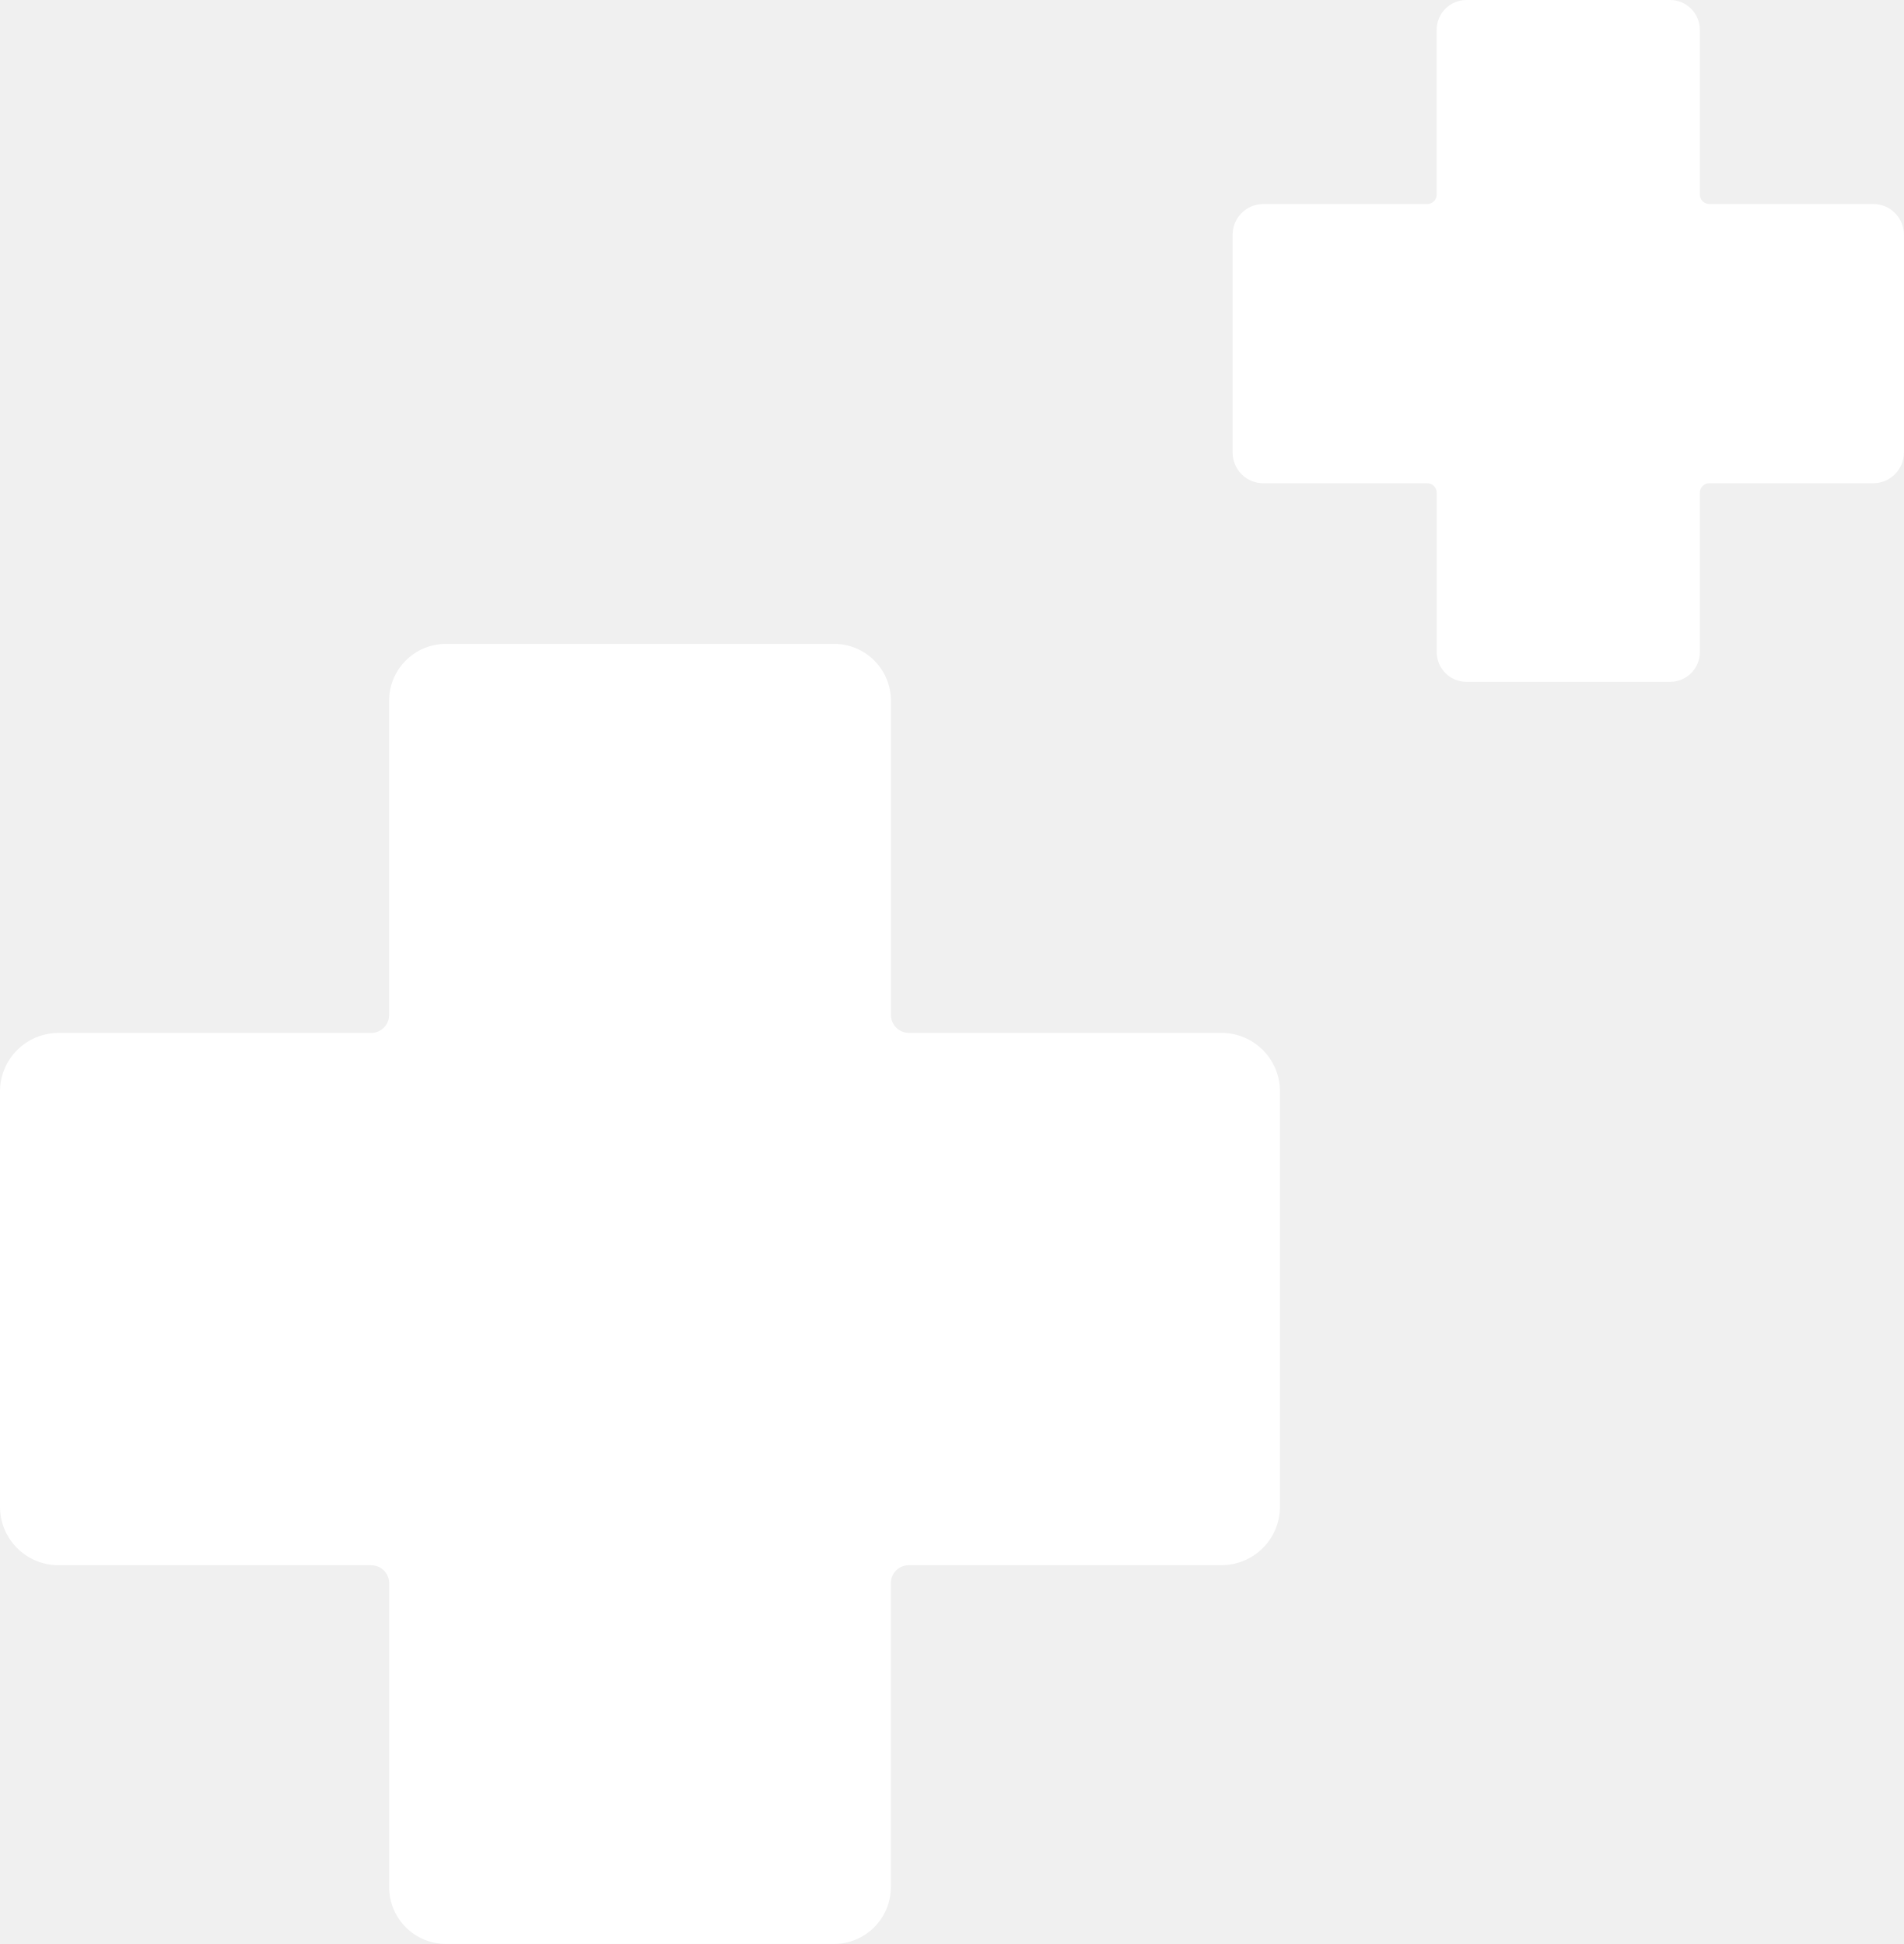
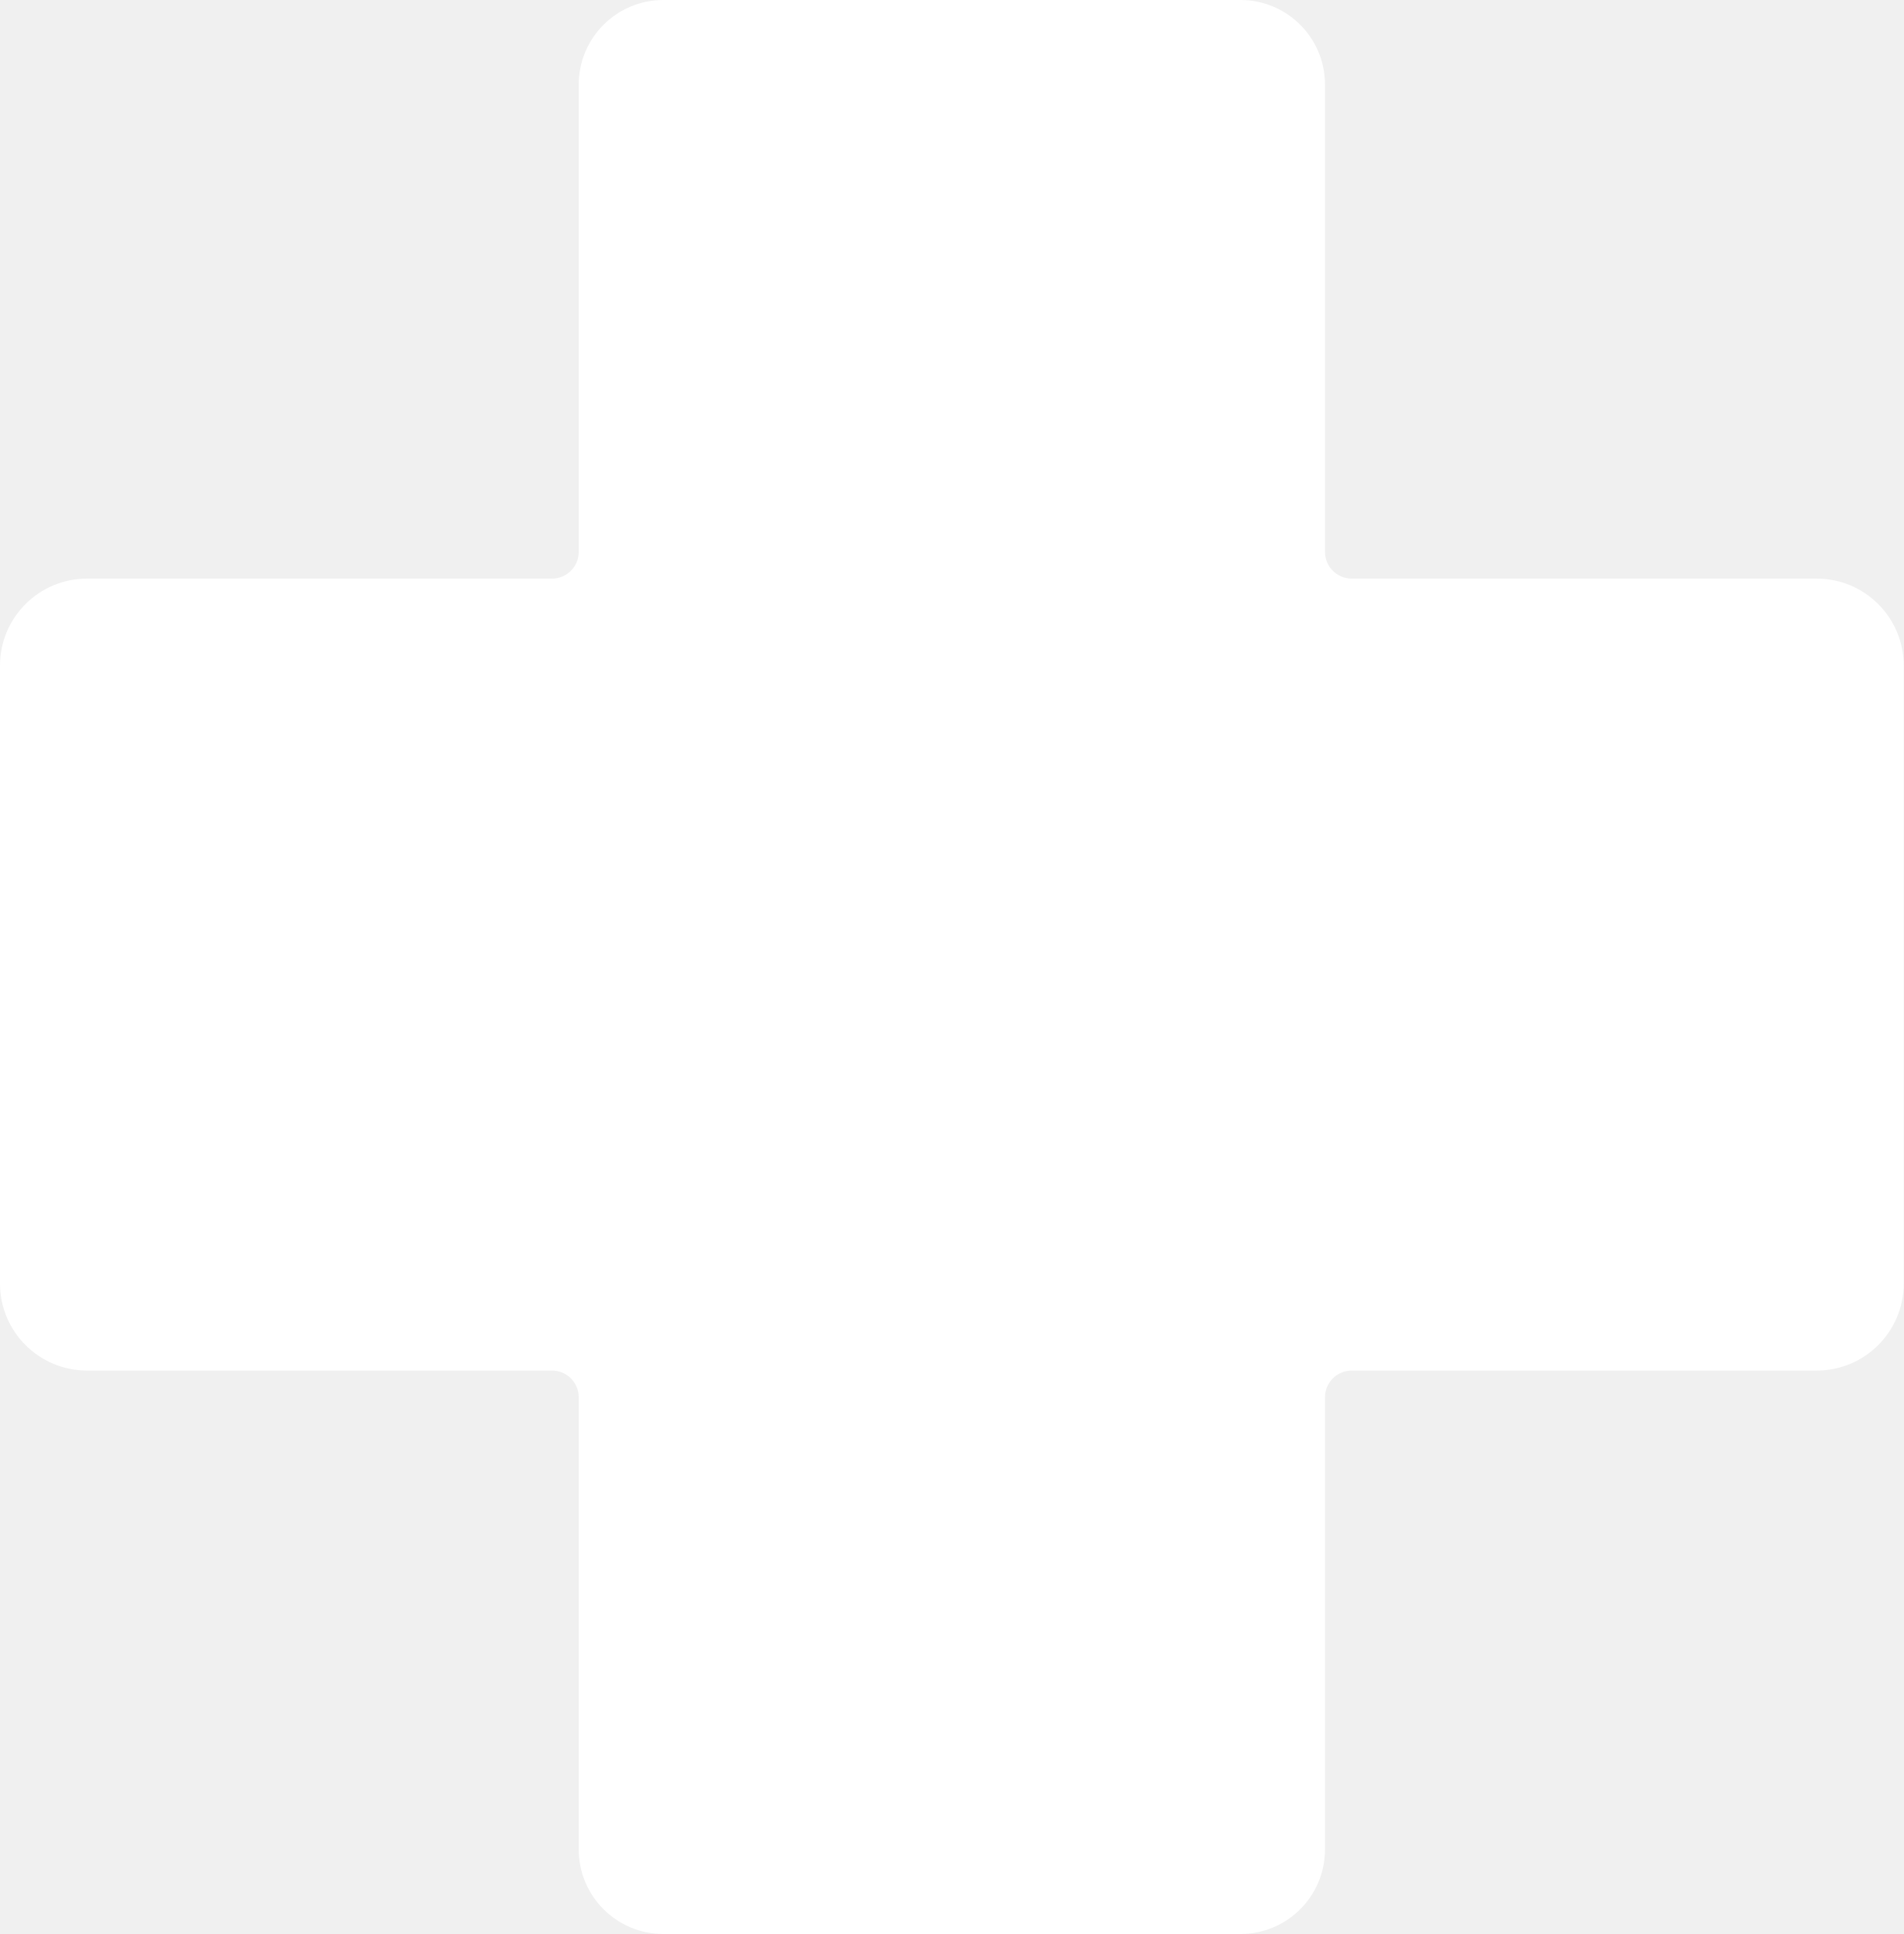
- <svg xmlns="http://www.w3.org/2000/svg" id="Layer_1" data-name="Layer 1" viewBox="0 0 1013.06 1034.62">
+ <svg xmlns="http://www.w3.org/2000/svg" id="Layer_1" data-name="Layer 1" viewBox="0 0 1045.4 1062.12">
  <defs>
    <style>.cls-1{fill:#fff;}</style>
  </defs>
-   <path class="cls-1" d="M715,603.37v221a31.14,31.14,0,0,1-31.14,31.14H517.51a9.56,9.56,0,0,0-9.56,9.57v161.75a30.27,30.27,0,0,1-30.27,30.27H271.25A30.27,30.27,0,0,1,241,1026.86V865.11a9.57,9.57,0,0,0-9.57-9.57H65.08A31.14,31.14,0,0,1,33.94,824.4v-221a31.14,31.14,0,0,1,31.14-31.14H231.41a9.58,9.58,0,0,0,9.57-9.57V395.46a30.27,30.27,0,0,1,30.27-30.27H477.68A30.27,30.27,0,0,1,508,395.46v167.2a9.57,9.57,0,0,0,9.56,9.57H683.84A31.14,31.14,0,0,1,715,603.37Z" transform="translate(-33.94 -22.51)" />
-   <path class="cls-1" d="M1047,147.43V263.36a16.33,16.33,0,0,1-16.33,16.33H943.43a5,5,0,0,0-5,5v84.84a15.87,15.87,0,0,1-15.87,15.87H814.27a15.88,15.88,0,0,1-15.88-15.88V284.71a5,5,0,0,0-5-5H706.14a16.33,16.33,0,0,1-16.33-16.33V147.43a16.33,16.33,0,0,1,16.33-16.33h87.24a5,5,0,0,0,5-5V38.39a15.88,15.88,0,0,1,15.88-15.88H922.54a15.88,15.88,0,0,1,15.87,15.88v87.69a5,5,0,0,0,5,5h87.24A16.33,16.33,0,0,1,1047,147.43Z" transform="translate(-33.94 -22.51)" />
+   <path class="cls-1" d="M1063,374.84V714.12a47.81,47.81,0,0,1-47.8,47.81H759.88a14.68,14.68,0,0,0-14.68,14.68V1024.9a46.46,46.46,0,0,1-46.46,46.46H381.87a46.47,46.47,0,0,1-46.47-46.46V776.61a14.68,14.68,0,0,0-14.68-14.68H65.4a47.81,47.81,0,0,1-47.8-47.81V374.84A47.8,47.8,0,0,1,65.4,327H320.72a14.68,14.68,0,0,0,14.68-14.68V55.7A46.47,46.47,0,0,1,381.87,9.24H698.73A46.46,46.46,0,0,1,745.2,55.7V312.36A14.68,14.68,0,0,0,759.88,327H1015.2A47.8,47.8,0,0,1,1063,374.84Z" transform="translate(-17.6 -9.24)" />
</svg>
